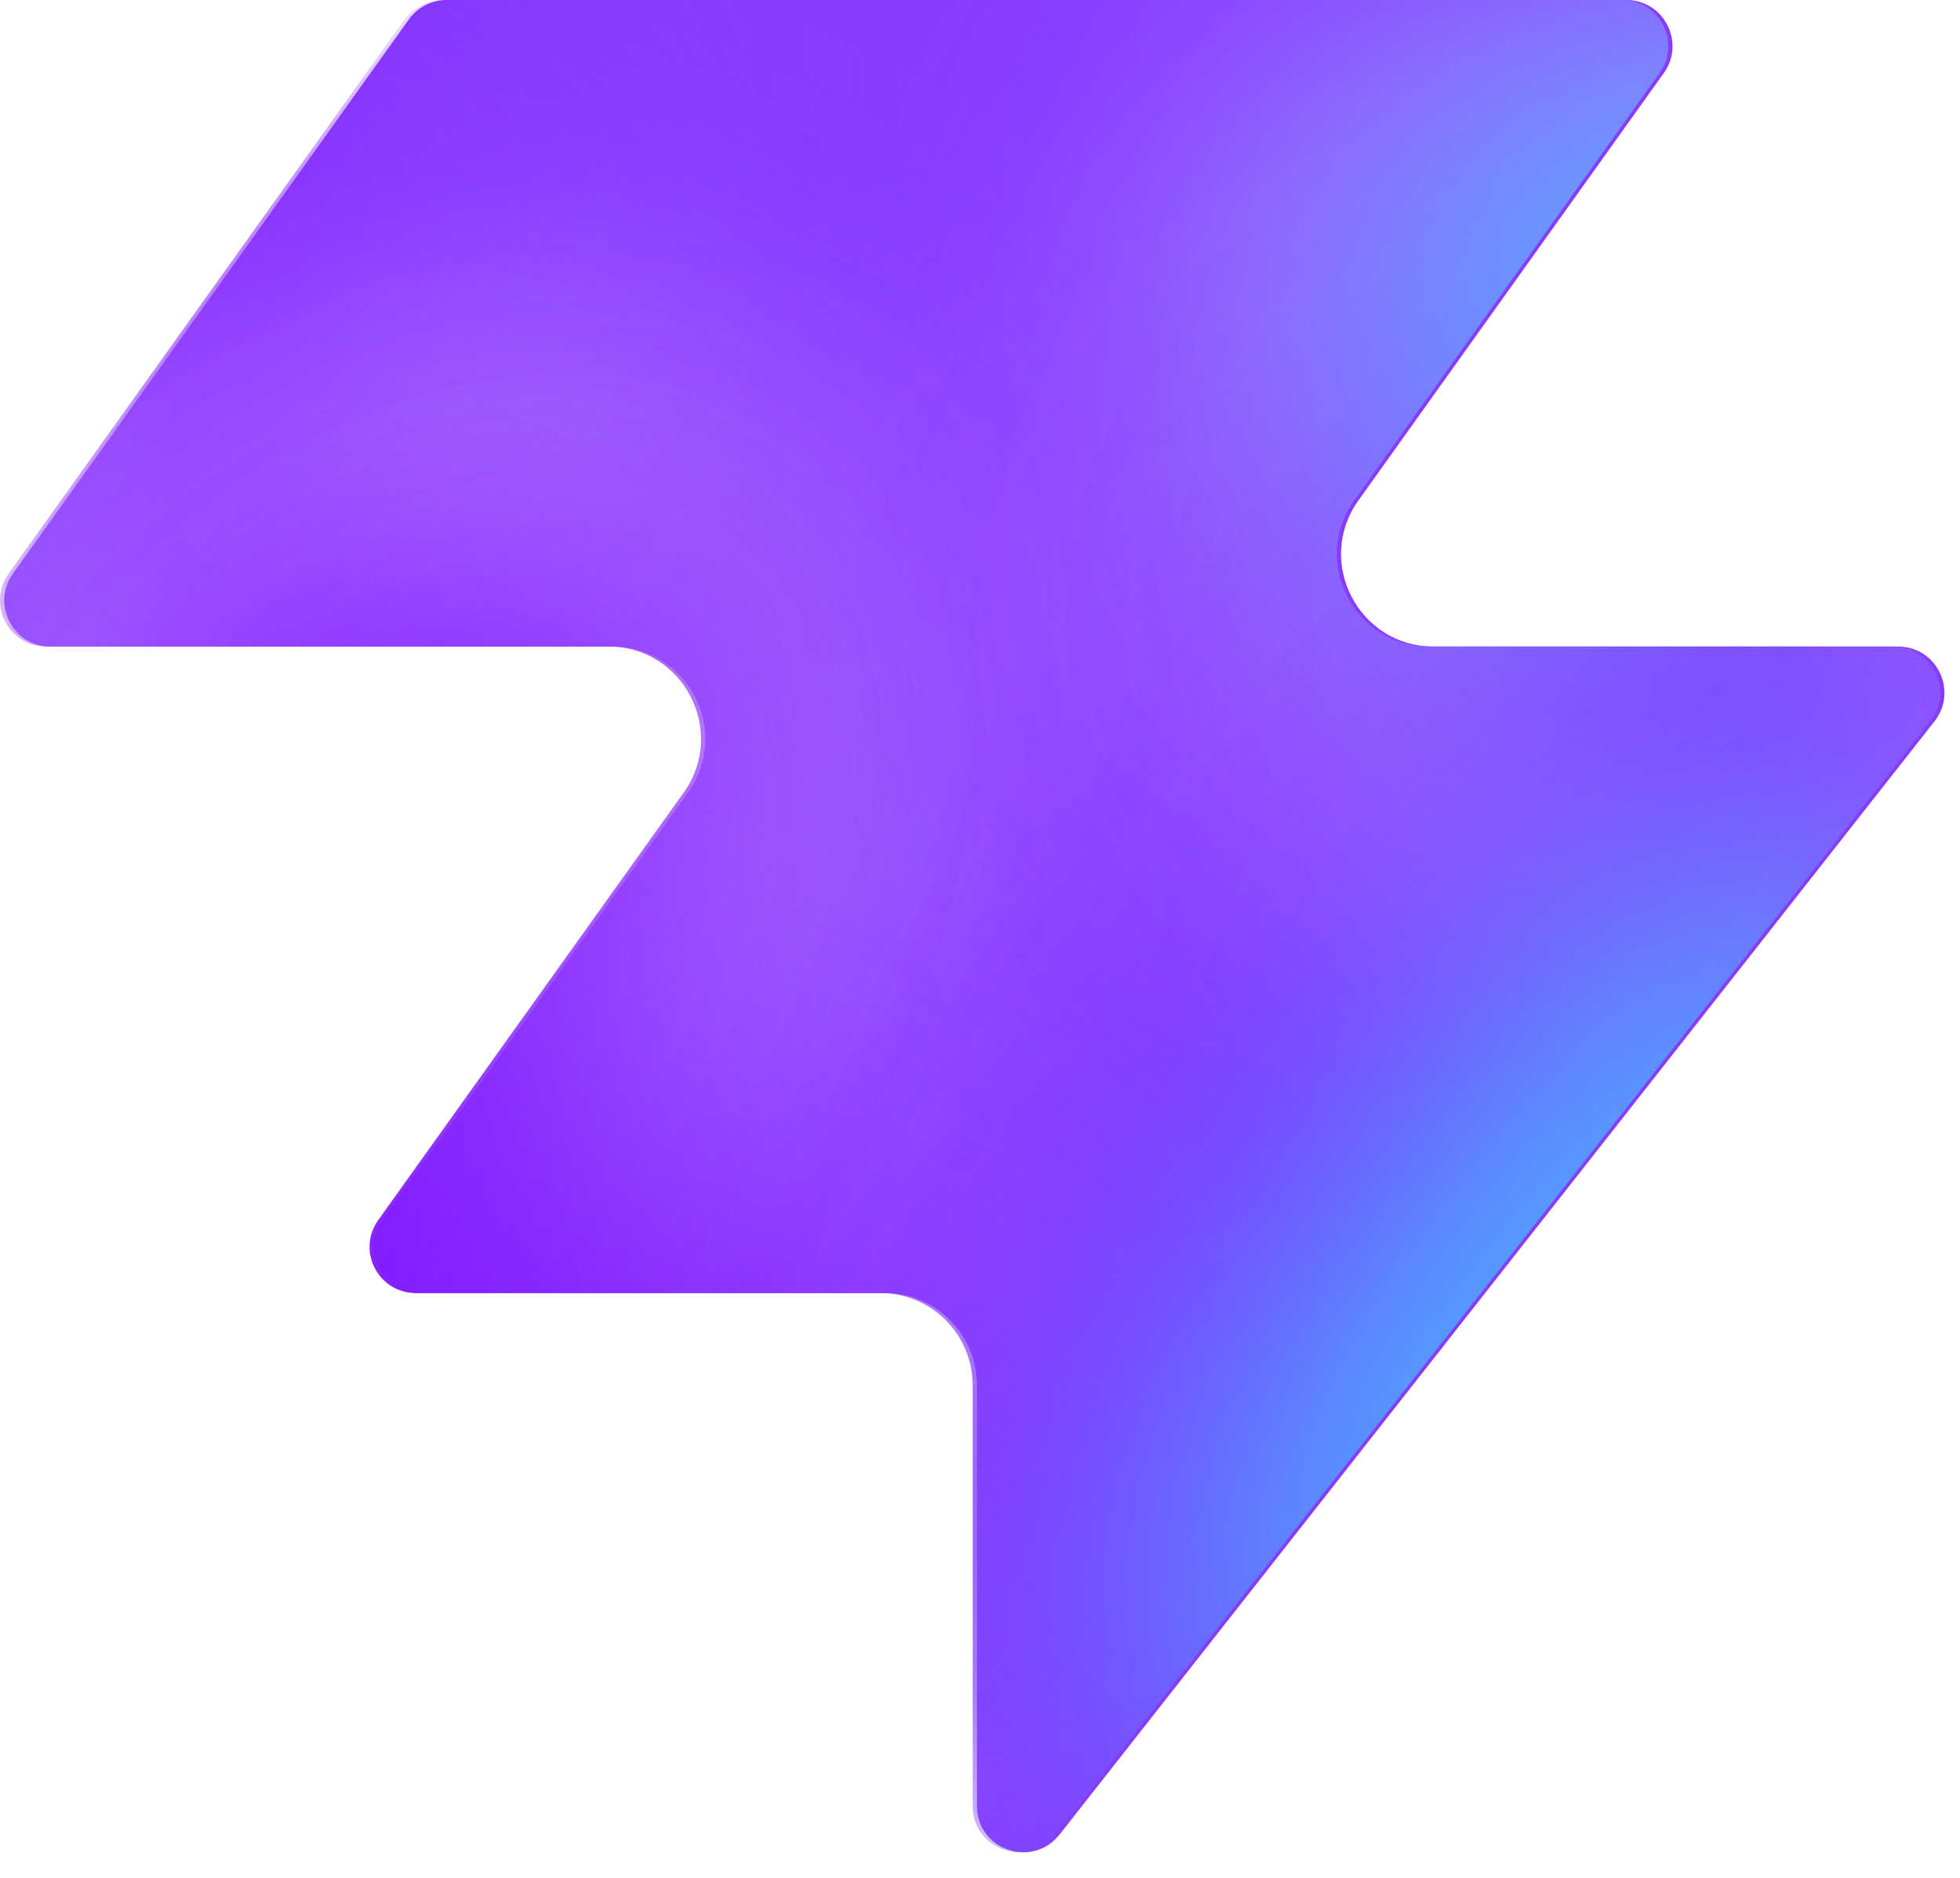
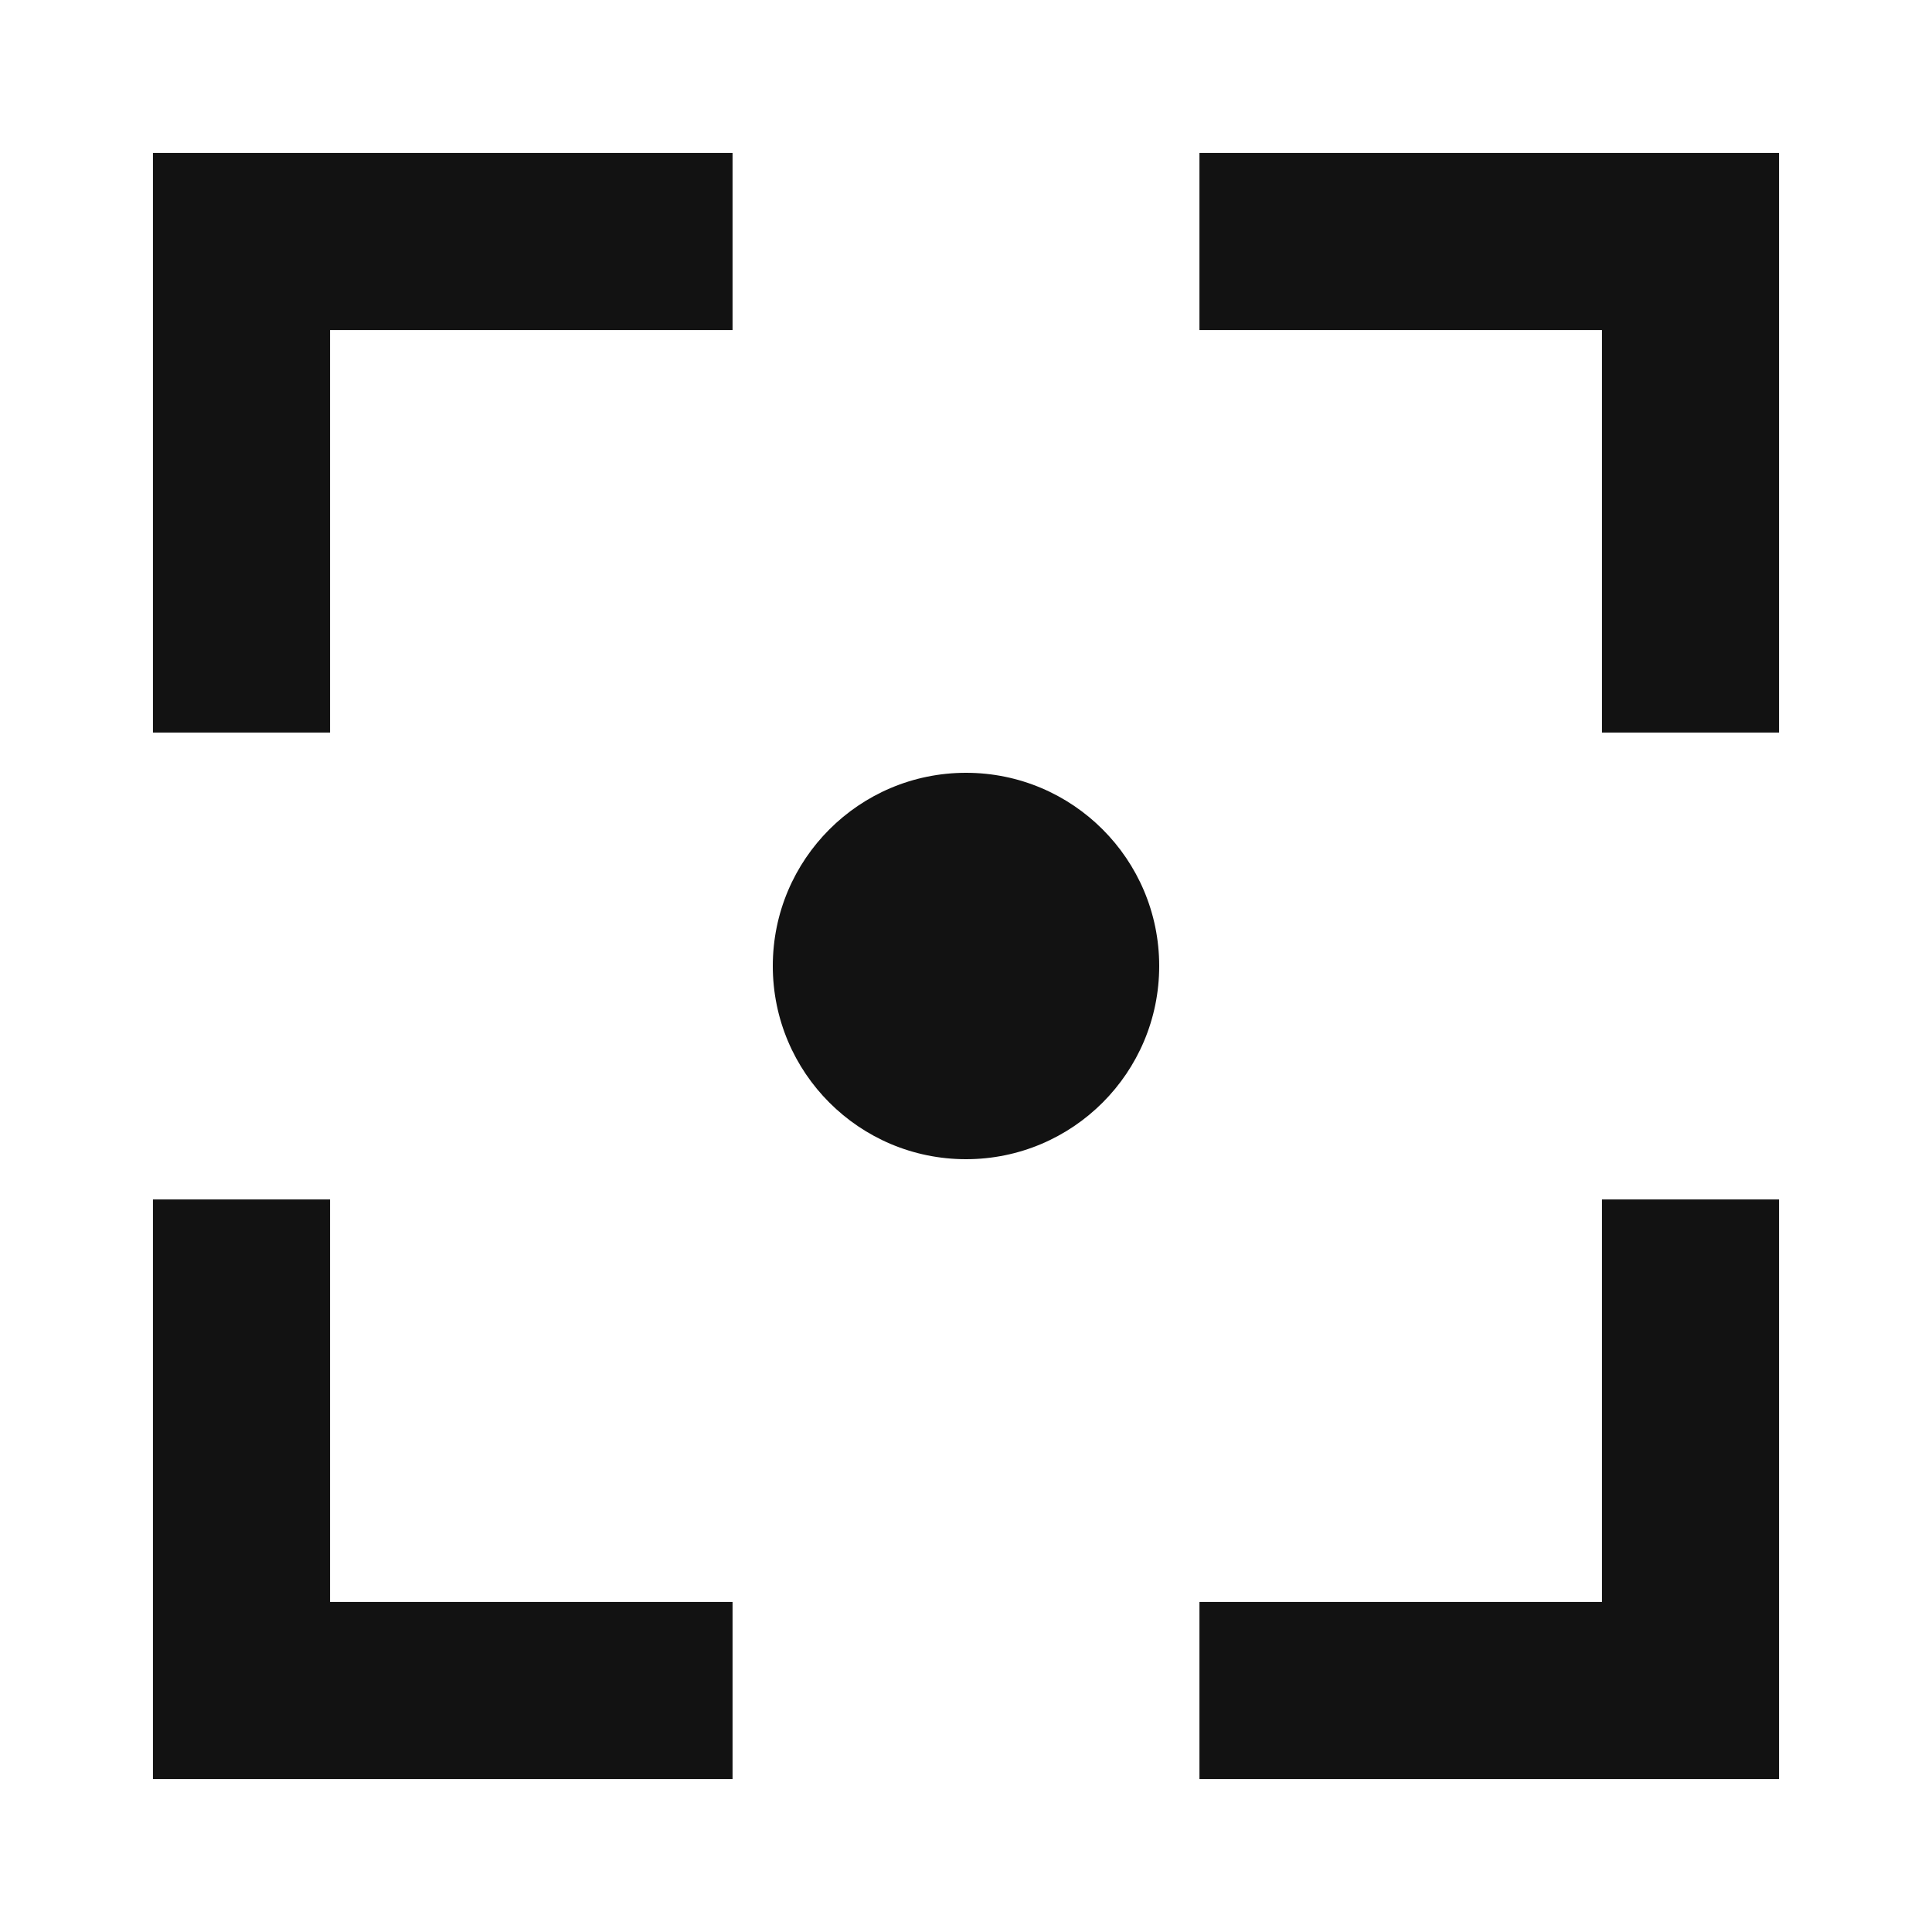
- <svg xmlns="http://www.w3.org/2000/svg" width="48" height="46" fill="none" viewBox="0 0 48 46">
-   <path fill="#863bff" d="M25.946 44.938c-.664.845-2.021.375-2.021-.698V33.937a2.26 2.26 0 0 0-2.262-2.262H10.287c-.92 0-1.456-1.04-.92-1.788l7.48-10.471c1.07-1.497 0-3.578-1.842-3.578H1.237c-.92 0-1.456-1.04-.92-1.788L10.013.474c.214-.297.556-.474.92-.474h28.894c.92 0 1.456 1.04.92 1.788l-7.48 10.471c-1.07 1.498 0 3.579 1.842 3.579h11.377c.943 0 1.473 1.088.89 1.83L25.947 44.94z" style="fill:#863bff;fill:color(display-p3 .525 .23 1);fill-opacity:1" />
-   <mask id="a" width="48" height="46" x="0" y="0" maskUnits="userSpaceOnUse" style="mask-type:alpha">
-     <path fill="#000" d="M25.842 44.938c-.664.844-2.021.375-2.021-.698V33.937a2.26 2.26 0 0 0-2.262-2.262H10.183c-.92 0-1.456-1.04-.92-1.788l7.48-10.471c1.07-1.498 0-3.579-1.842-3.579H1.133c-.92 0-1.456-1.04-.92-1.787L9.91.473c.214-.297.556-.474.92-.474h28.894c.92 0 1.456 1.04.92 1.788l-7.48 10.471c-1.07 1.498 0 3.578 1.842 3.578h11.377c.943 0 1.473 1.088.89 1.832L25.843 44.94z" style="fill:#000;fill-opacity:1" />
-   </mask>
-   <g mask="url(#a)">
-     <g filter="url(#b)">
-       <ellipse cx="5.508" cy="14.704" fill="#ede6ff" rx="5.508" ry="14.704" style="fill:#ede6ff;fill:color(display-p3 .927 .903 1);fill-opacity:1" transform="matrix(.00324 1 1 -.00324 -4.47 31.516)" />
-     </g>
-     <g filter="url(#c)">
-       <ellipse cx="10.399" cy="29.851" fill="#ede6ff" rx="10.399" ry="29.851" style="fill:#ede6ff;fill:color(display-p3 .927 .903 1);fill-opacity:1" transform="matrix(.00324 1 1 -.00324 -39.328 7.883)" />
-     </g>
-     <g filter="url(#d)">
-       <ellipse cx="5.508" cy="30.487" fill="#7e14ff" rx="5.508" ry="30.487" style="fill:#7e14ff;fill:color(display-p3 .492 .077 1);fill-opacity:1" transform="rotate(89.814 -25.913 -14.639)scale(1 -1)" />
-     </g>
-     <g filter="url(#e)">
-       <ellipse cx="5.508" cy="30.599" fill="#7e14ff" rx="5.508" ry="30.599" style="fill:#7e14ff;fill:color(display-p3 .492 .077 1);fill-opacity:1" transform="rotate(89.814 -32.644 -3.334)scale(1 -1)" />
-     </g>
-     <g filter="url(#f)">
-       <ellipse cx="5.508" cy="30.599" fill="#7e14ff" rx="5.508" ry="30.599" style="fill:#7e14ff;fill:color(display-p3 .492 .077 1);fill-opacity:1" transform="matrix(.00324 1 1 -.00324 -34.34 30.47)" />
-     </g>
-     <g filter="url(#g)">
-       <ellipse cx="14.072" cy="22.078" fill="#ede6ff" rx="14.072" ry="22.078" style="fill:#ede6ff;fill:color(display-p3 .927 .903 1);fill-opacity:1" transform="rotate(93.35 24.506 48.493)scale(-1 1)" />
-     </g>
-     <g filter="url(#h)">
-       <ellipse cx="3.47" cy="21.501" fill="#7e14ff" rx="3.47" ry="21.501" style="fill:#7e14ff;fill:color(display-p3 .492 .077 1);fill-opacity:1" transform="rotate(89.009 28.708 47.59)scale(-1 1)" />
-     </g>
-     <g filter="url(#i)">
-       <ellipse cx="3.47" cy="21.501" fill="#7e14ff" rx="3.47" ry="21.501" style="fill:#7e14ff;fill:color(display-p3 .492 .077 1);fill-opacity:1" transform="rotate(89.009 28.708 47.59)scale(-1 1)" />
-     </g>
-     <g filter="url(#j)">
-       <ellipse cx=".387" cy="8.972" fill="#7e14ff" rx="4.407" ry="29.108" style="fill:#7e14ff;fill:color(display-p3 .492 .077 1);fill-opacity:1" transform="rotate(39.51 .387 8.972)" />
-     </g>
-     <g filter="url(#k)">
-       <ellipse cx="47.523" cy="-6.092" fill="#7e14ff" rx="4.407" ry="29.108" style="fill:#7e14ff;fill:color(display-p3 .492 .077 1);fill-opacity:1" transform="rotate(37.892 47.523 -6.092)" />
-     </g>
-     <g filter="url(#l)">
-       <ellipse cx="41.412" cy="6.333" fill="#47bfff" rx="5.971" ry="9.665" style="fill:#47bfff;fill:color(display-p3 .28 .748 1);fill-opacity:1" transform="rotate(37.892 41.412 6.333)" />
-     </g>
-     <g filter="url(#m)">
-       <ellipse cx="-1.879" cy="38.332" fill="#7e14ff" rx="4.407" ry="29.108" style="fill:#7e14ff;fill:color(display-p3 .492 .077 1);fill-opacity:1" transform="rotate(37.892 -1.88 38.332)" />
-     </g>
-     <g filter="url(#n)">
-       <ellipse cx="-1.879" cy="38.332" fill="#7e14ff" rx="4.407" ry="29.108" style="fill:#7e14ff;fill:color(display-p3 .492 .077 1);fill-opacity:1" transform="rotate(37.892 -1.88 38.332)" />
-     </g>
-     <g filter="url(#o)">
-       <ellipse cx="35.651" cy="29.907" fill="#7e14ff" rx="4.407" ry="29.108" style="fill:#7e14ff;fill:color(display-p3 .492 .077 1);fill-opacity:1" transform="rotate(37.892 35.651 29.907)" />
-     </g>
-     <g filter="url(#p)">
-       <ellipse cx="38.418" cy="32.4" fill="#47bfff" rx="5.971" ry="15.297" style="fill:#47bfff;fill:color(display-p3 .28 .748 1);fill-opacity:1" transform="rotate(37.892 38.418 32.4)" />
-     </g>
-   </g>
-   <defs>
-     <filter id="b" width="60.045" height="41.654" x="-19.77" y="16.149" color-interpolation-filters="sRGB" filterUnits="userSpaceOnUse">
-       <feFlood flood-opacity="0" result="BackgroundImageFix" />
-       <feBlend in="SourceGraphic" in2="BackgroundImageFix" result="shape" />
-       <feGaussianBlur result="effect1_foregroundBlur_2002_17158" stdDeviation="7.659" />
-     </filter>
-     <filter id="c" width="90.34" height="51.437" x="-54.613" y="-7.533" color-interpolation-filters="sRGB" filterUnits="userSpaceOnUse">
-       <feFlood flood-opacity="0" result="BackgroundImageFix" />
-       <feBlend in="SourceGraphic" in2="BackgroundImageFix" result="shape" />
-       <feGaussianBlur result="effect1_foregroundBlur_2002_17158" stdDeviation="7.659" />
-     </filter>
-     <filter id="d" width="79.355" height="29.4" x="-49.64" y="2.03" color-interpolation-filters="sRGB" filterUnits="userSpaceOnUse">
-       <feFlood flood-opacity="0" result="BackgroundImageFix" />
-       <feBlend in="SourceGraphic" in2="BackgroundImageFix" result="shape" />
-       <feGaussianBlur result="effect1_foregroundBlur_2002_17158" stdDeviation="4.596" />
-     </filter>
-     <filter id="e" width="79.579" height="29.4" x="-45.045" y="20.029" color-interpolation-filters="sRGB" filterUnits="userSpaceOnUse">
-       <feFlood flood-opacity="0" result="BackgroundImageFix" />
-       <feBlend in="SourceGraphic" in2="BackgroundImageFix" result="shape" />
-       <feGaussianBlur result="effect1_foregroundBlur_2002_17158" stdDeviation="4.596" />
-     </filter>
-     <filter id="f" width="79.579" height="29.4" x="-43.513" y="21.178" color-interpolation-filters="sRGB" filterUnits="userSpaceOnUse">
-       <feFlood flood-opacity="0" result="BackgroundImageFix" />
-       <feBlend in="SourceGraphic" in2="BackgroundImageFix" result="shape" />
-       <feGaussianBlur result="effect1_foregroundBlur_2002_17158" stdDeviation="4.596" />
-     </filter>
-     <filter id="g" width="74.749" height="58.852" x="15.756" y="-17.901" color-interpolation-filters="sRGB" filterUnits="userSpaceOnUse">
-       <feFlood flood-opacity="0" result="BackgroundImageFix" />
-       <feBlend in="SourceGraphic" in2="BackgroundImageFix" result="shape" />
-       <feGaussianBlur result="effect1_foregroundBlur_2002_17158" stdDeviation="7.659" />
-     </filter>
-     <filter id="h" width="61.377" height="25.362" x="23.548" y="2.284" color-interpolation-filters="sRGB" filterUnits="userSpaceOnUse">
-       <feFlood flood-opacity="0" result="BackgroundImageFix" />
-       <feBlend in="SourceGraphic" in2="BackgroundImageFix" result="shape" />
-       <feGaussianBlur result="effect1_foregroundBlur_2002_17158" stdDeviation="4.596" />
-     </filter>
-     <filter id="i" width="61.377" height="25.362" x="23.548" y="2.284" color-interpolation-filters="sRGB" filterUnits="userSpaceOnUse">
-       <feFlood flood-opacity="0" result="BackgroundImageFix" />
-       <feBlend in="SourceGraphic" in2="BackgroundImageFix" result="shape" />
-       <feGaussianBlur result="effect1_foregroundBlur_2002_17158" stdDeviation="4.596" />
-     </filter>
-     <filter id="j" width="56.045" height="63.649" x="-27.636" y="-22.853" color-interpolation-filters="sRGB" filterUnits="userSpaceOnUse">
-       <feFlood flood-opacity="0" result="BackgroundImageFix" />
-       <feBlend in="SourceGraphic" in2="BackgroundImageFix" result="shape" />
-       <feGaussianBlur result="effect1_foregroundBlur_2002_17158" stdDeviation="4.596" />
-     </filter>
-     <filter id="k" width="54.814" height="64.646" x="20.116" y="-38.415" color-interpolation-filters="sRGB" filterUnits="userSpaceOnUse">
-       <feFlood flood-opacity="0" result="BackgroundImageFix" />
-       <feBlend in="SourceGraphic" in2="BackgroundImageFix" result="shape" />
-       <feGaussianBlur result="effect1_foregroundBlur_2002_17158" stdDeviation="4.596" />
-     </filter>
-     <filter id="l" width="33.541" height="35.313" x="24.641" y="-11.323" color-interpolation-filters="sRGB" filterUnits="userSpaceOnUse">
-       <feFlood flood-opacity="0" result="BackgroundImageFix" />
-       <feBlend in="SourceGraphic" in2="BackgroundImageFix" result="shape" />
-       <feGaussianBlur result="effect1_foregroundBlur_2002_17158" stdDeviation="4.596" />
-     </filter>
-     <filter id="m" width="54.814" height="64.646" x="-29.286" y="6.009" color-interpolation-filters="sRGB" filterUnits="userSpaceOnUse">
-       <feFlood flood-opacity="0" result="BackgroundImageFix" />
-       <feBlend in="SourceGraphic" in2="BackgroundImageFix" result="shape" />
-       <feGaussianBlur result="effect1_foregroundBlur_2002_17158" stdDeviation="4.596" />
-     </filter>
-     <filter id="n" width="54.814" height="64.646" x="-29.286" y="6.009" color-interpolation-filters="sRGB" filterUnits="userSpaceOnUse">
-       <feFlood flood-opacity="0" result="BackgroundImageFix" />
-       <feBlend in="SourceGraphic" in2="BackgroundImageFix" result="shape" />
-       <feGaussianBlur result="effect1_foregroundBlur_2002_17158" stdDeviation="4.596" />
-     </filter>
-     <filter id="o" width="54.814" height="64.646" x="8.244" y="-2.416" color-interpolation-filters="sRGB" filterUnits="userSpaceOnUse">
-       <feFlood flood-opacity="0" result="BackgroundImageFix" />
-       <feBlend in="SourceGraphic" in2="BackgroundImageFix" result="shape" />
-       <feGaussianBlur result="effect1_foregroundBlur_2002_17158" stdDeviation="4.596" />
-     </filter>
-     <filter id="p" width="39.409" height="43.623" x="18.713" y="10.588" color-interpolation-filters="sRGB" filterUnits="userSpaceOnUse">
-       <feFlood flood-opacity="0" result="BackgroundImageFix" />
-       <feBlend in="SourceGraphic" in2="BackgroundImageFix" result="shape" />
-       <feGaussianBlur result="effect1_foregroundBlur_2002_17158" stdDeviation="4.596" />
-     </filter>
-   </defs>
+ <svg xmlns="http://www.w3.org/2000/svg" viewBox="0 0 24 24" fill="none" stroke="#121212" stroke-width="2.2" stroke-linecap="square">
+   <path d="M3 8V3h5M16 3h5v5M21 16v5h-5M8 21H3v-5" />
+   <circle cx="12" cy="12" r="2.4" fill="#121212" stroke="none" />
</svg>
